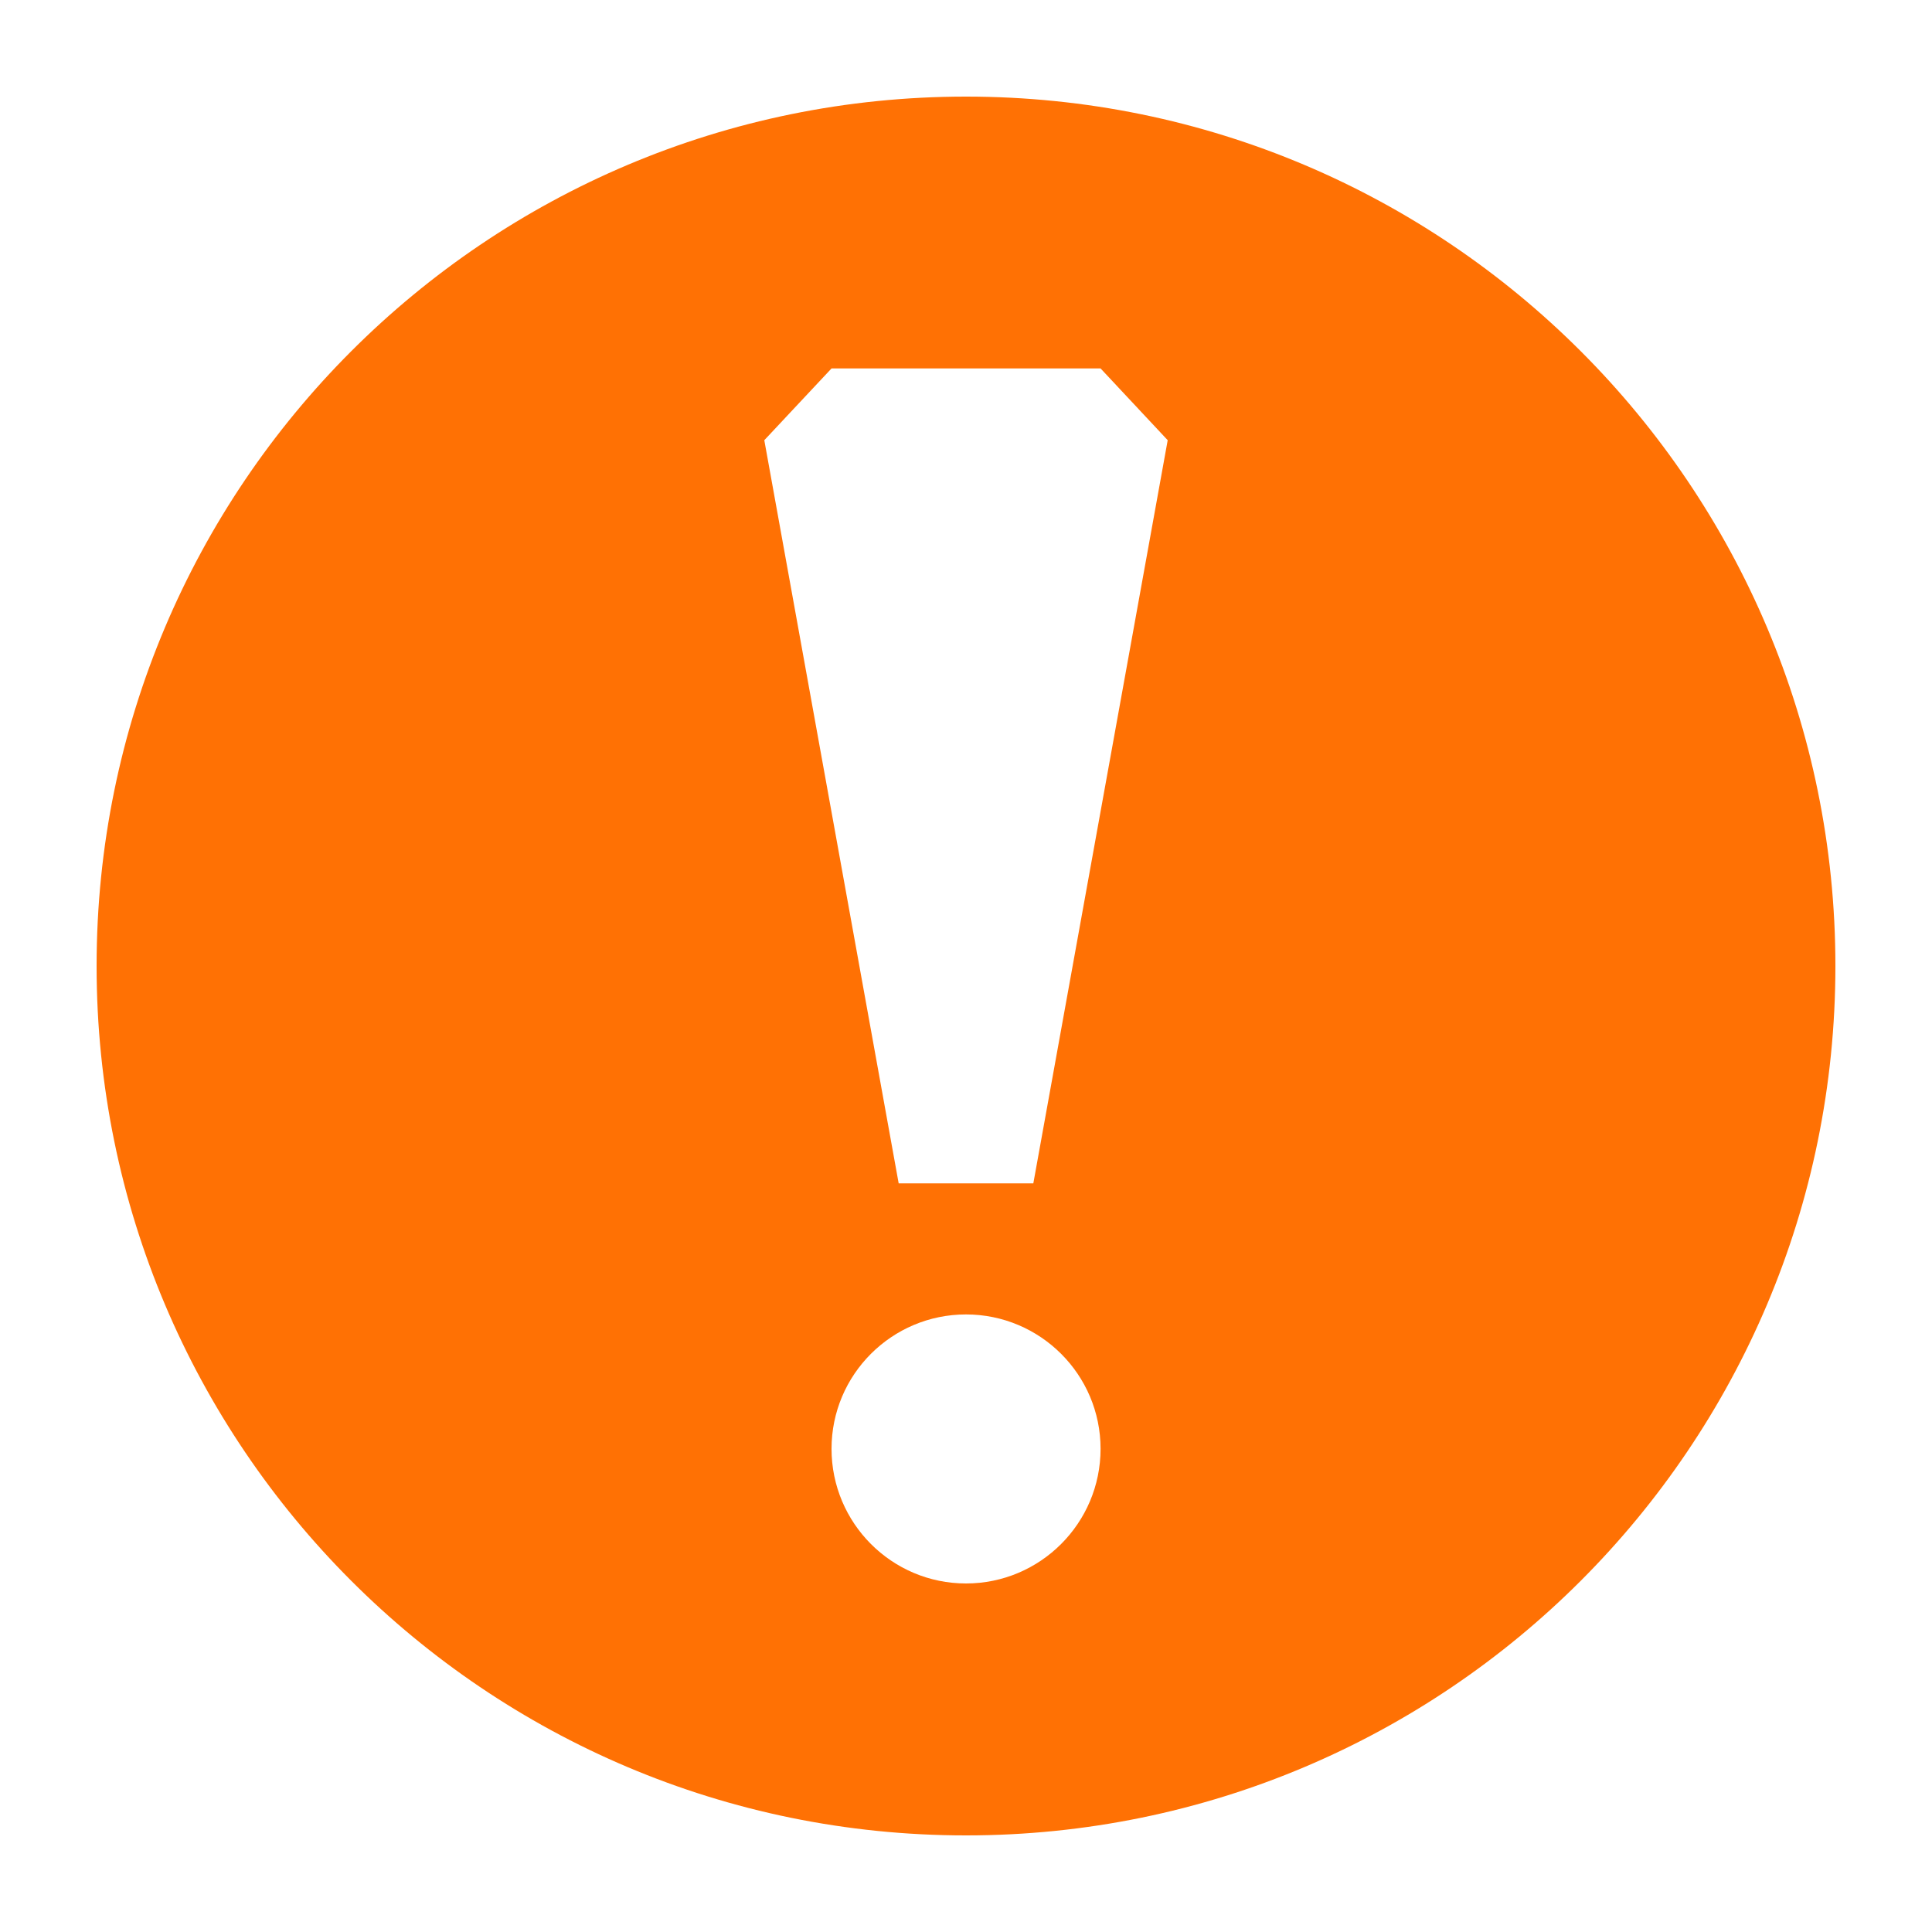
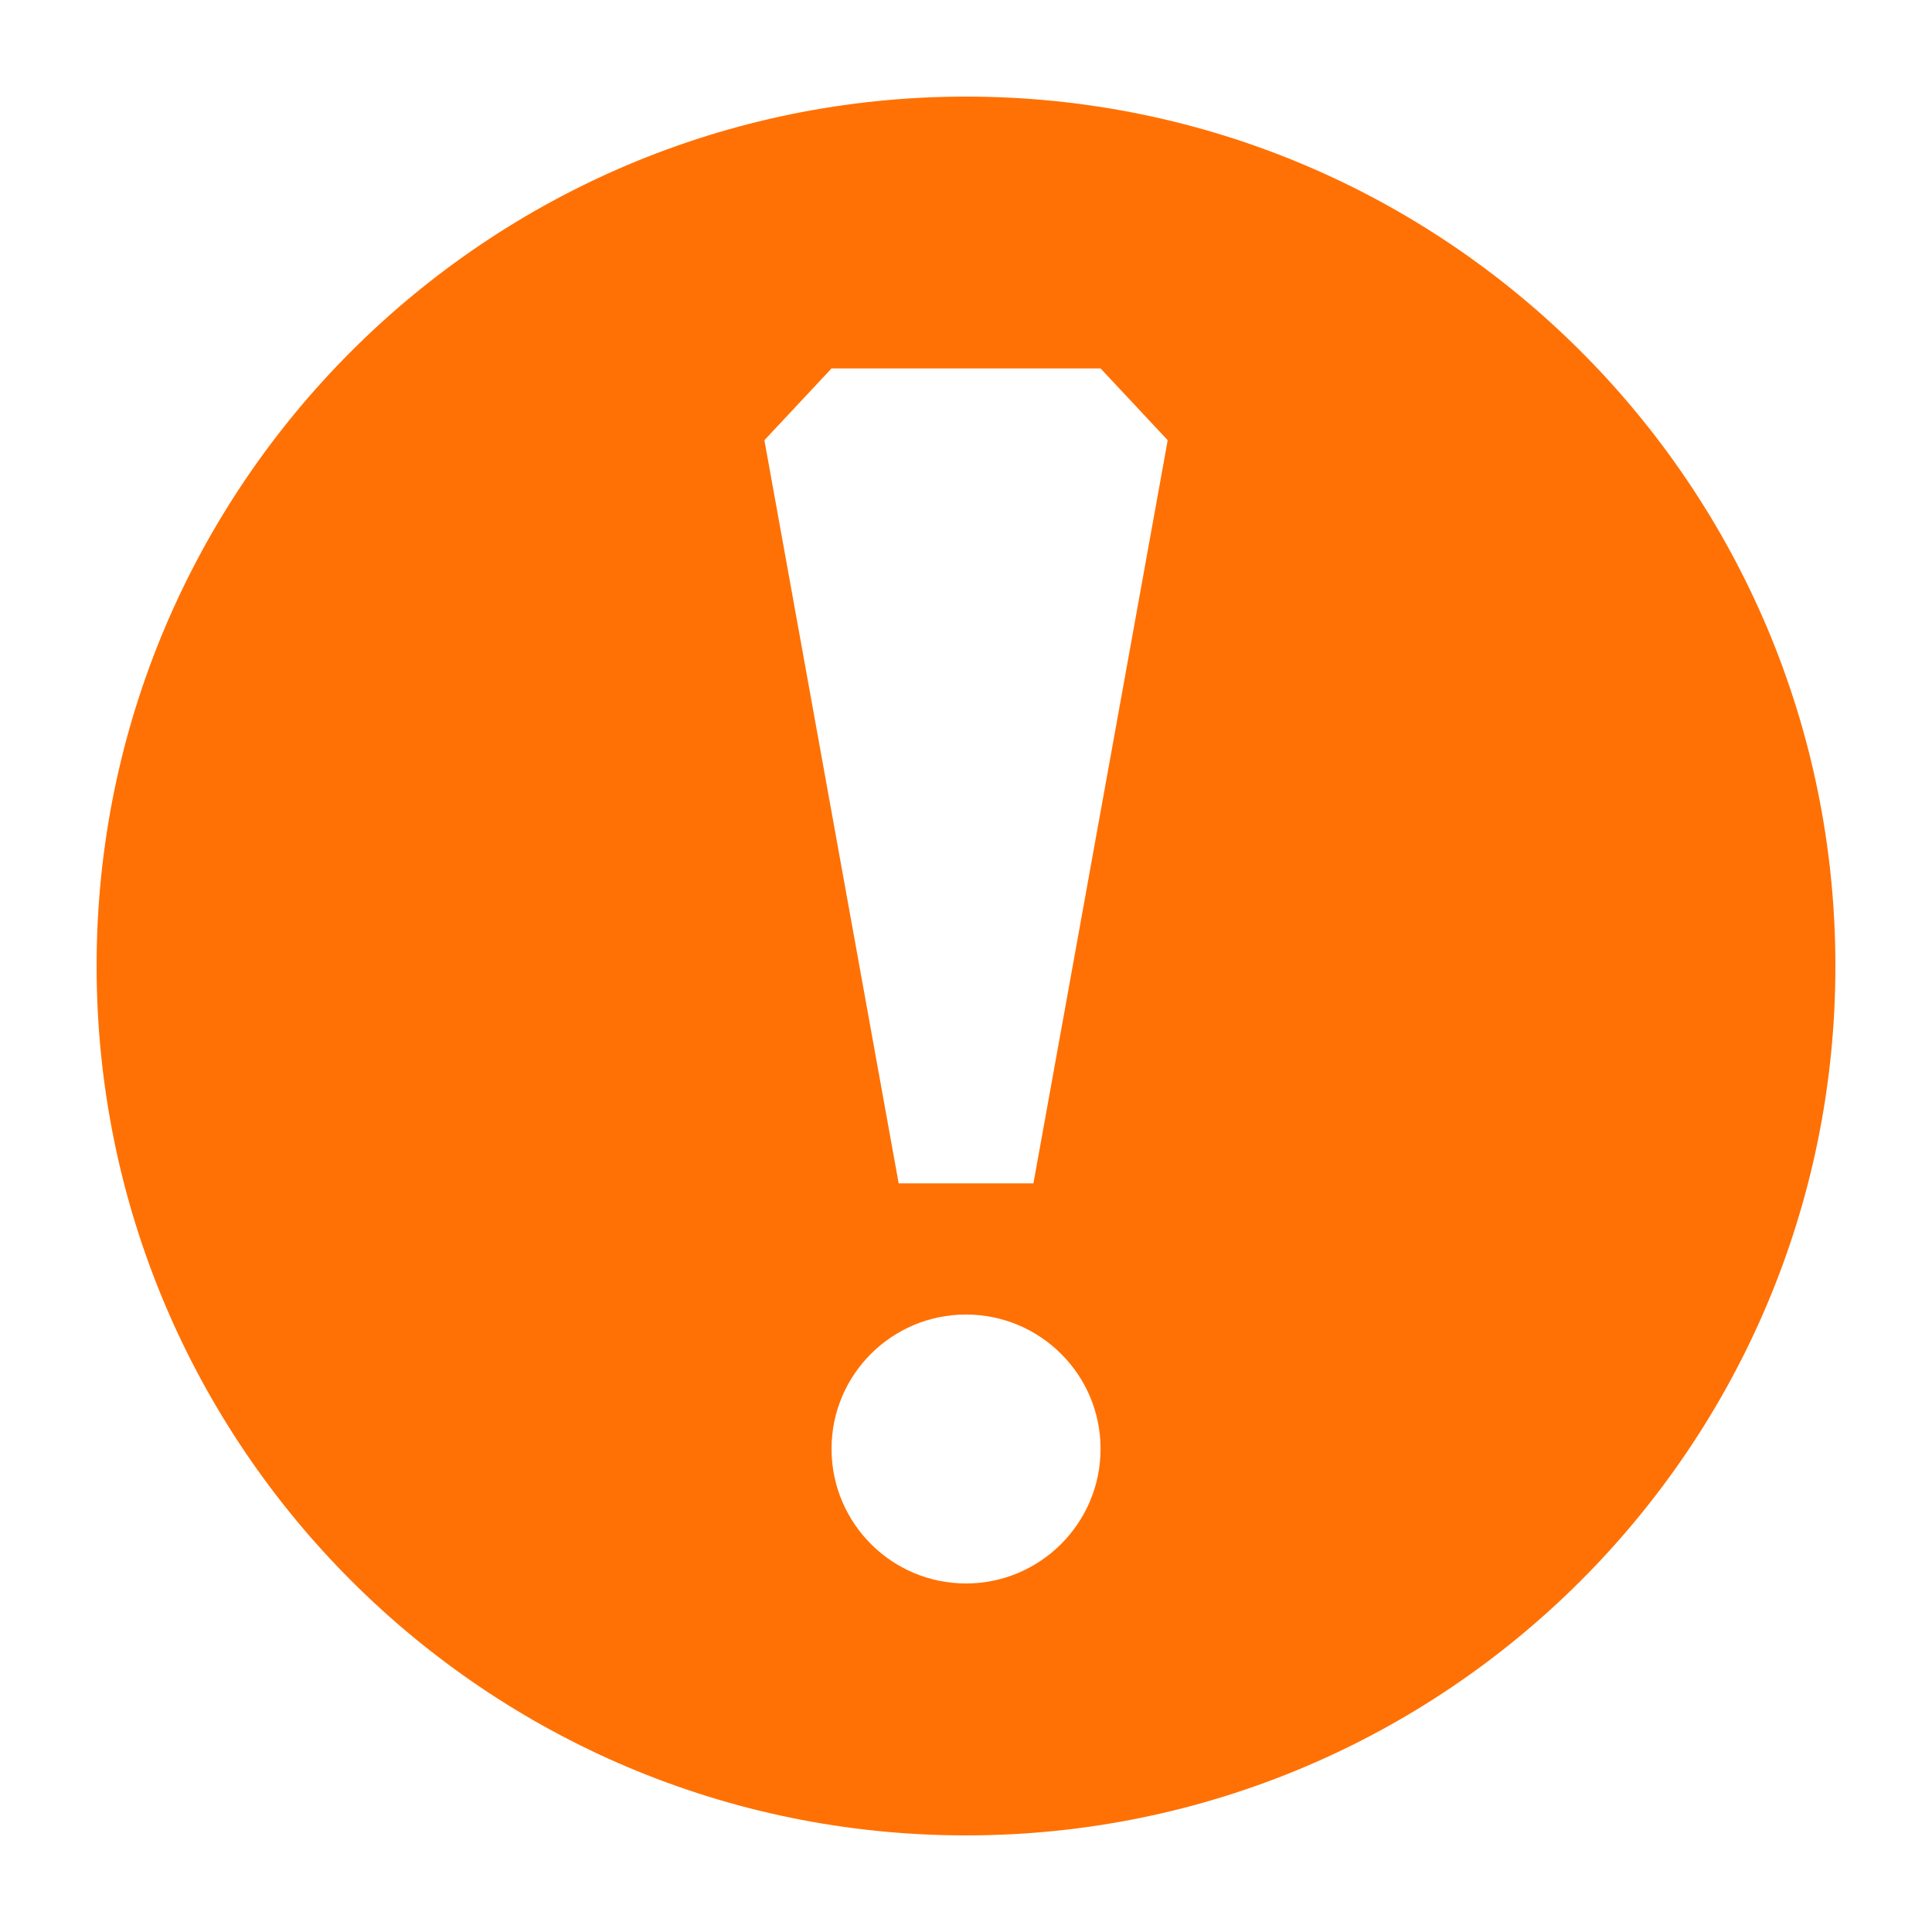
<svg xmlns="http://www.w3.org/2000/svg" xmlns:xlink="http://www.w3.org/1999/xlink" width="20" height="20">
  <defs>
-     <path id="a" d="M0 0h20v20h-20z" />
+     <path id="a" d="M0 0h20v20H0z" />
  </defs>
  <clipPath id="b">
    <use xlink:href="#a" overflow="visible" />
  </clipPath>
-   <path clip-path="url(#b)" fill="#FF7104" d="M10.697 12.25h-1.394l-1.391-7.693.696-.743h2.785l.695.743-1.391 7.693zm-.697 4.142c-.768 0-1.392-.624-1.392-1.394 0-.768.624-1.391 1.392-1.391s1.393.623 1.393 1.391c0 .77-.625 1.394-1.393 1.394m0-15.392c-4.971 0-9 4.029-9 9s4.029 9 9 9 9-4.029 9-9-4.029-9-9-9" />
+   <path clip-path="url(#b)" fill="#FF7104" d="M10.697 12.25H9.303l-1.39-7.693.695-.743h2.785l.695.743-1.39 7.693zM10 16.392c-.768 0-1.392-.624-1.392-1.394 0-.768.624-1.39 1.392-1.39s1.393.622 1.393 1.39c0 .77-.625 1.394-1.393 1.394M10 1c-4.97 0-9 4.03-9 9s4.03 9 9 9 9-4.03 9-9-4.03-9-9-9" />
</svg>
